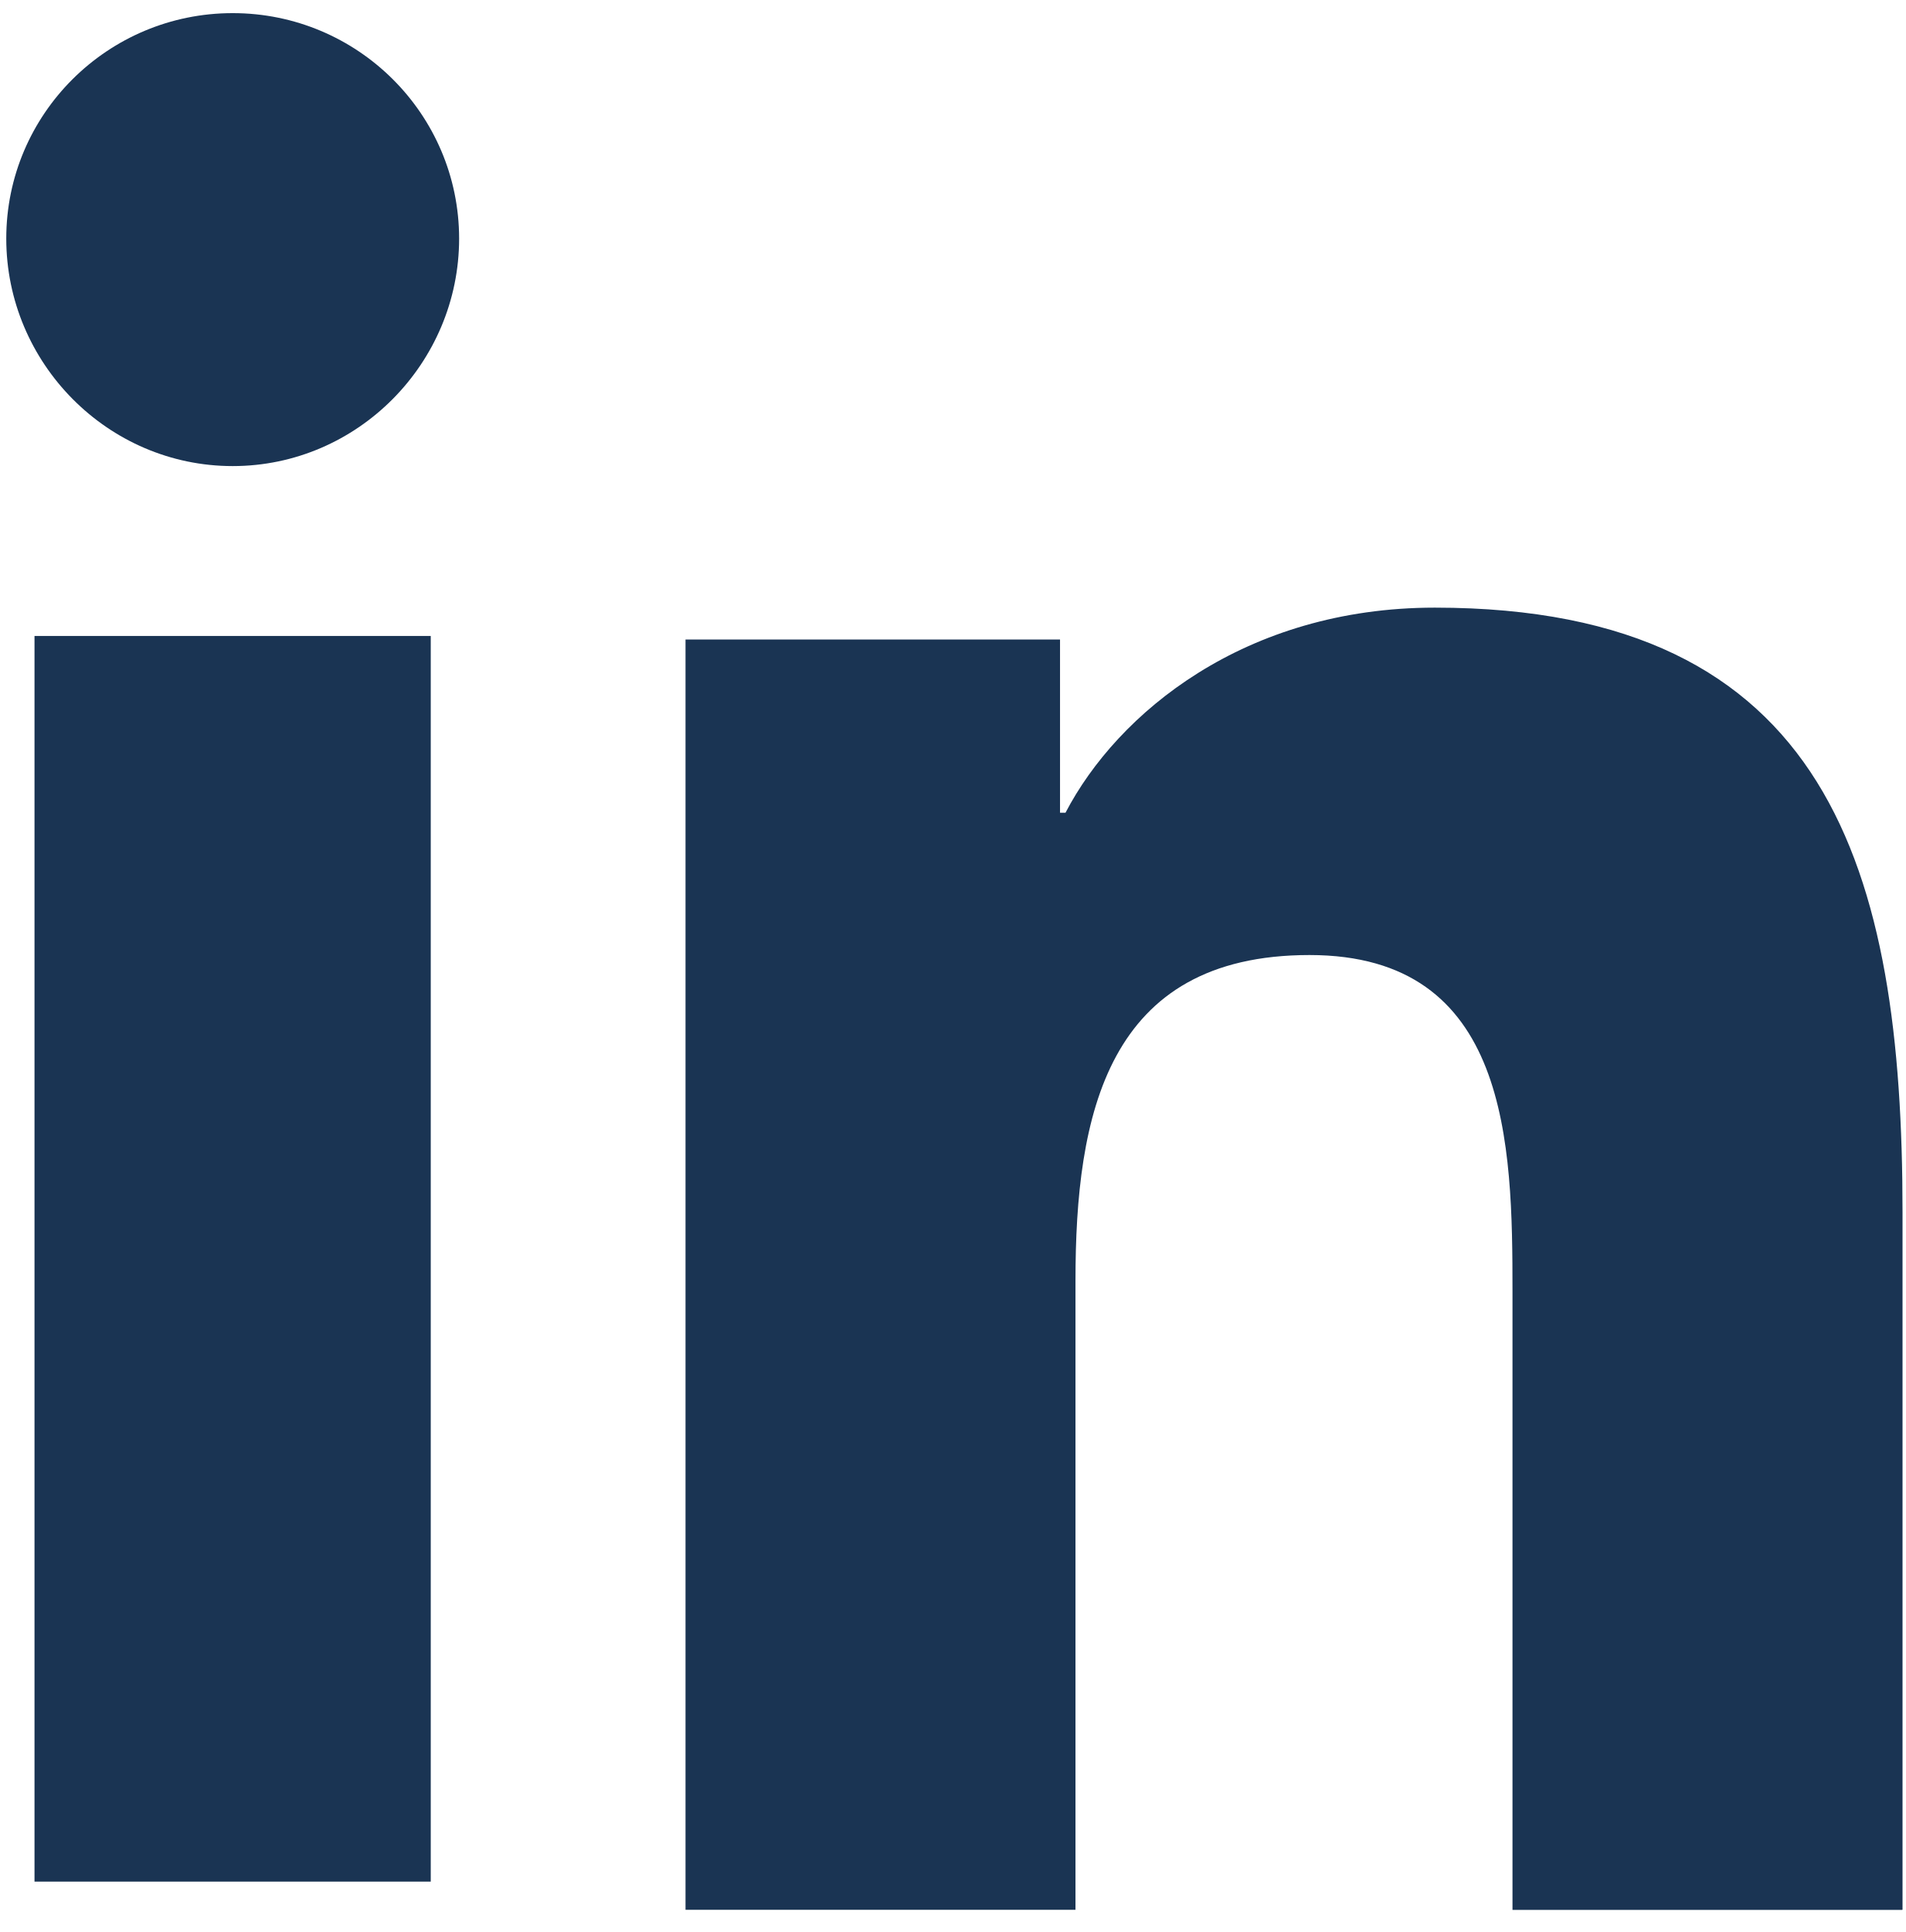
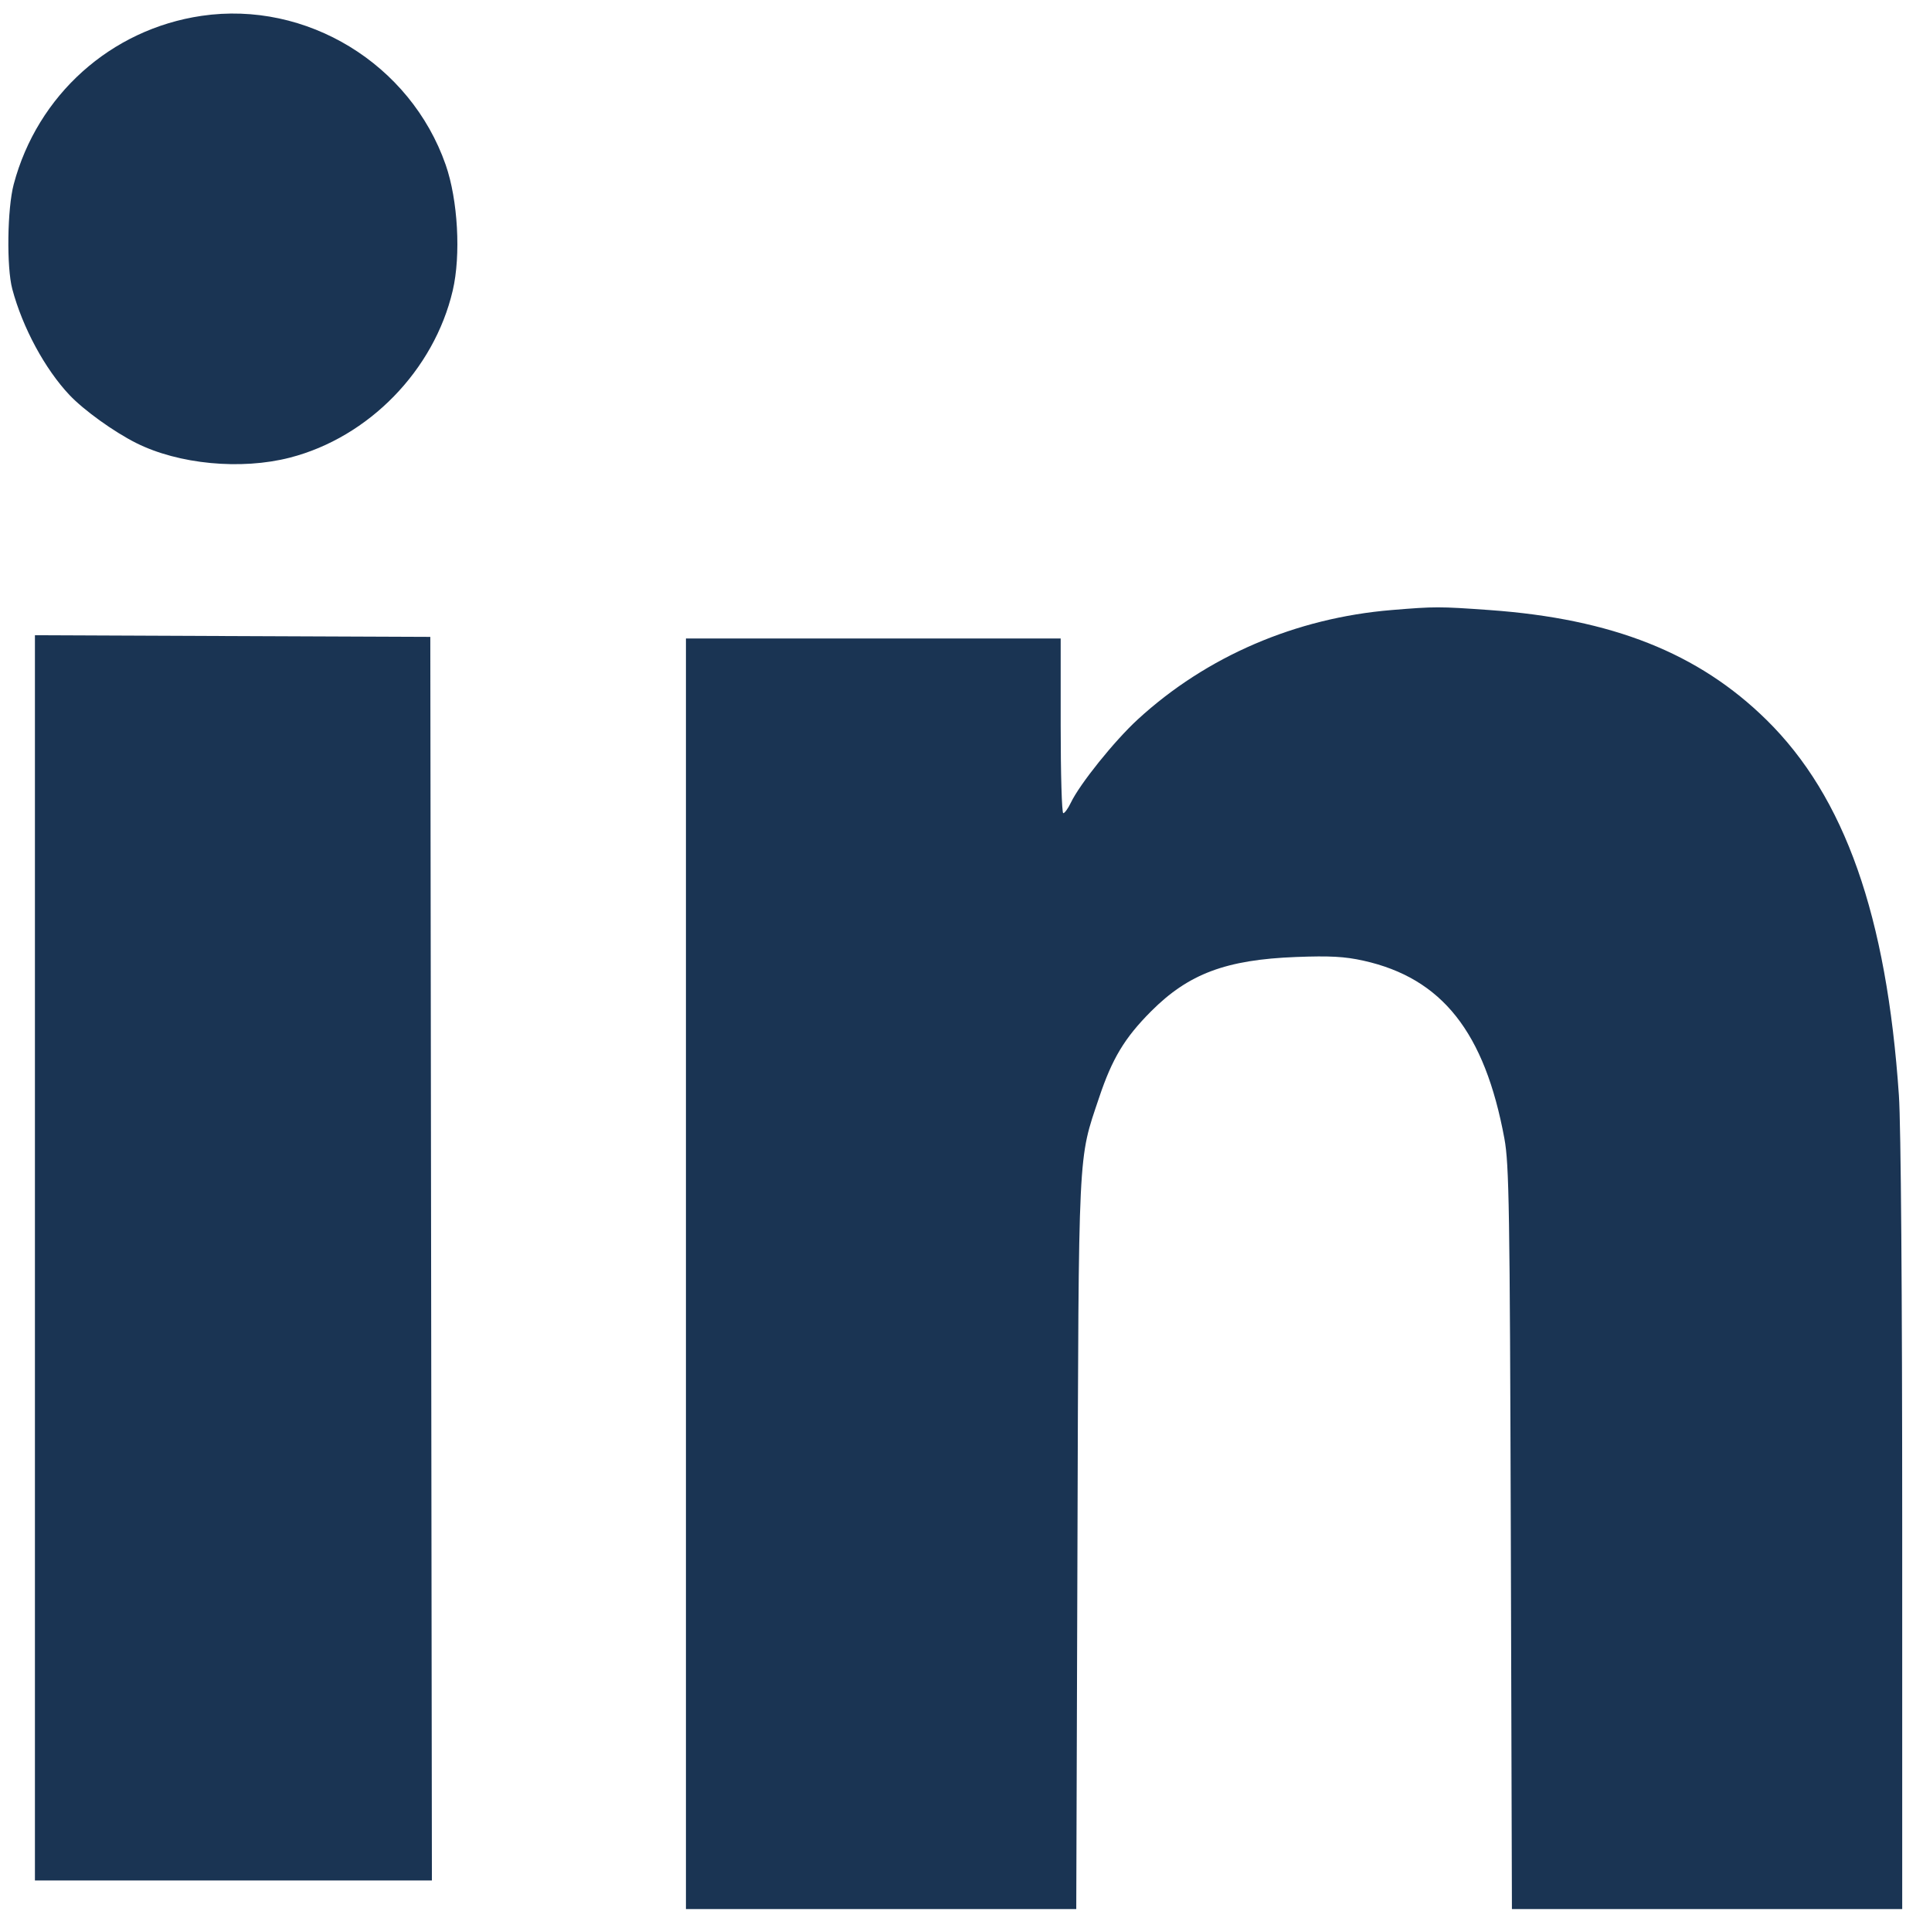
- <svg xmlns="http://www.w3.org/2000/svg" width="73" height="74" viewBox="0 0 73 74" fill="none">
-   <path d="M72.872 73.153V73.15H72.89V46.422C72.89 33.346 70.104 23.274 54.971 23.274C47.697 23.274 42.815 27.306 40.822 31.129H40.612V24.494H26.264V73.15H41.204V49.057C41.204 42.714 42.394 36.58 50.171 36.58C57.833 36.58 57.947 43.819 57.947 49.464V73.153H72.872Z" fill="#1A3453" />
-   <path d="M1.322 24.359H16.503V72.07H1.322V24.359Z" fill="#1A3453" />
-   <path d="M8.915 0.503C4.126 0.503 0.24 4.371 0.24 9.137C0.24 13.903 4.126 17.852 8.915 17.852C13.704 17.852 17.59 13.903 17.59 9.137C17.587 4.371 13.701 0.503 8.915 0.503V0.503Z" fill="#1A3453" />
+ <svg xmlns="http://www.w3.org/2000/svg" width="73" height="74" fill="none">
+   <path d="M7.723.607c-3.475.511-6.288 3.031-7.197 6.45-.248.934-.279 3.176-.055 4.015.393 1.475 1.25 3.061 2.19 4.057.55.582 1.696 1.407 2.552 1.837 1.627.817 4.021 1.045 5.895.562 3.018-.778 5.522-3.347 6.237-6.399.318-1.357.199-3.474-.27-4.817C15.723 2.444 11.743.016 7.723.607m45.605 22.758c-3.684.302-7.105 1.774-9.736 4.189-.894.82-2.225 2.476-2.567 3.194-.105.219-.235.399-.289.399-.055 0-.099-1.506-.099-3.346v-3.346H26.28v48.667h14.954l.046-13.962c.049-15.396.015-14.69.829-17.119.502-1.498.977-2.287 1.987-3.301 1.438-1.443 2.875-1.982 5.561-2.085 1.293-.05 1.863-.018 2.58.141 3.01.67 4.646 2.735 5.4 6.814.181.981.208 2.664.246 15.307l.042 14.205h14.953V58.471c0-8.924-.049-15.381-.127-16.517-.469-6.881-2.073-11.429-5.069-14.377-2.606-2.564-5.916-3.876-10.62-4.211-1.923-.137-2.085-.137-3.734-.001M1.338 48.179v23.848h15.209l-.03-23.817-.031-23.816-7.574-.031-7.574-.032v23.848" fill="#1A3453" fill-rule="evenodd" />
</svg>
